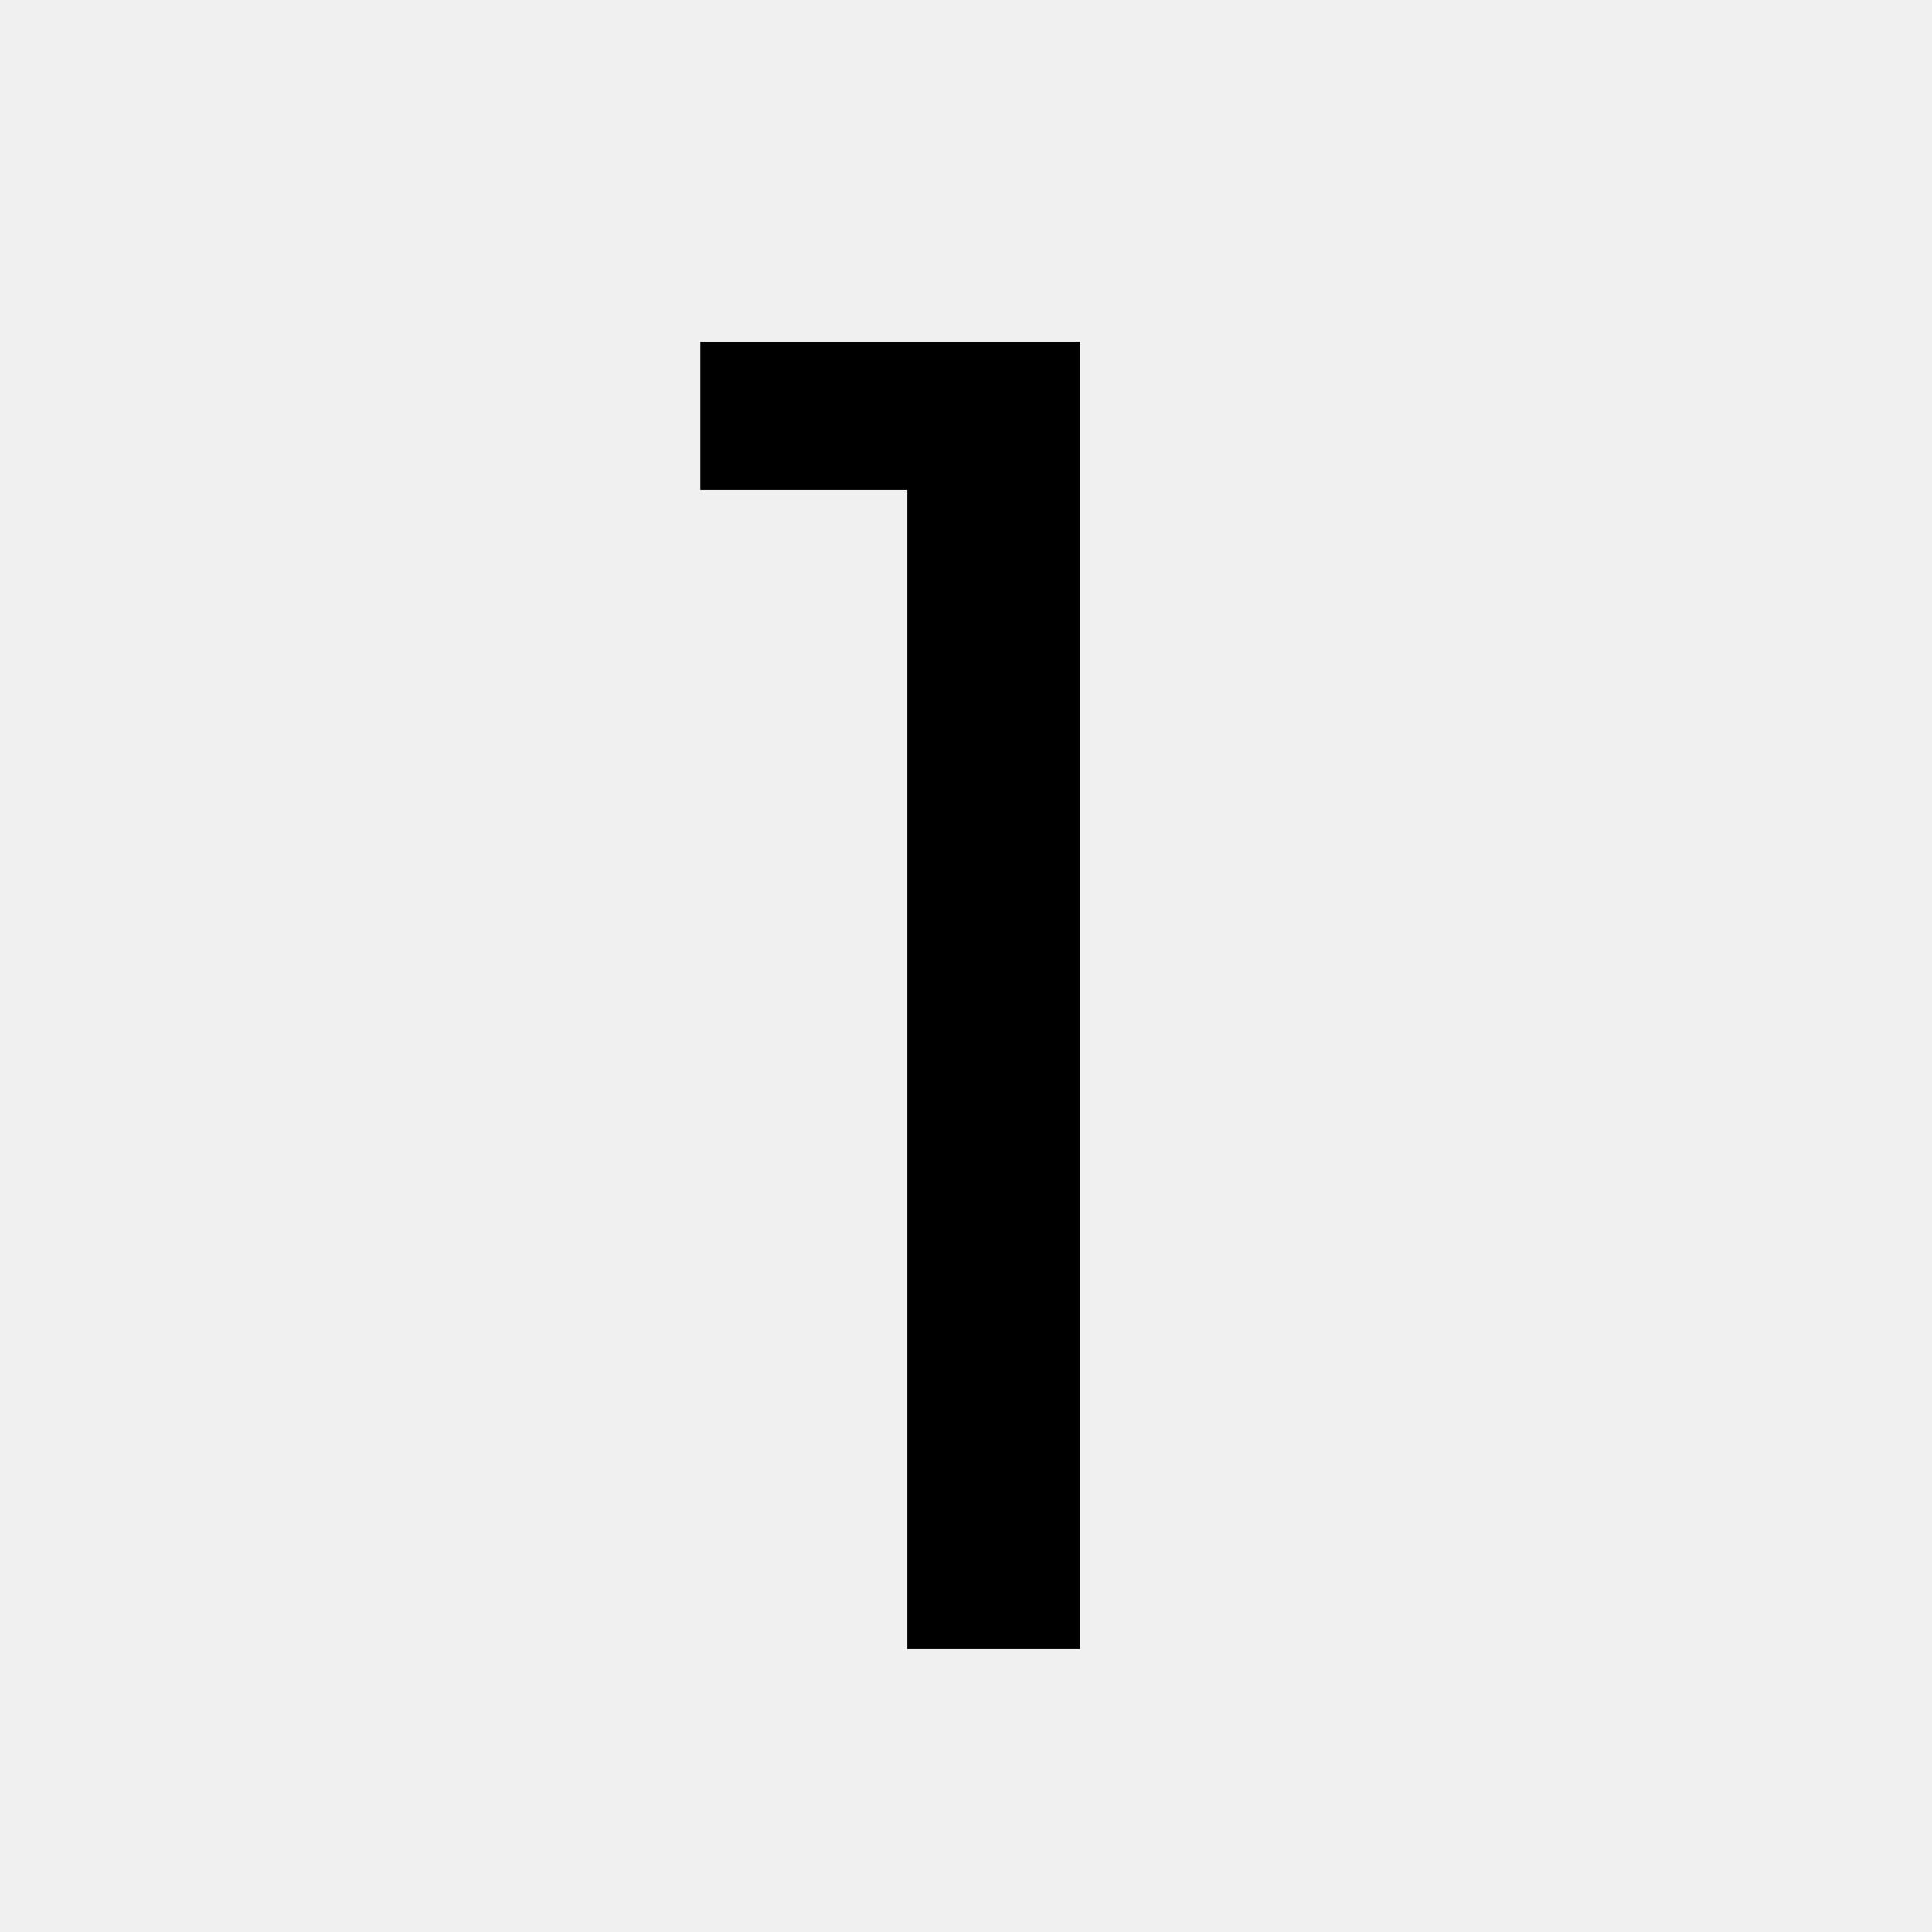
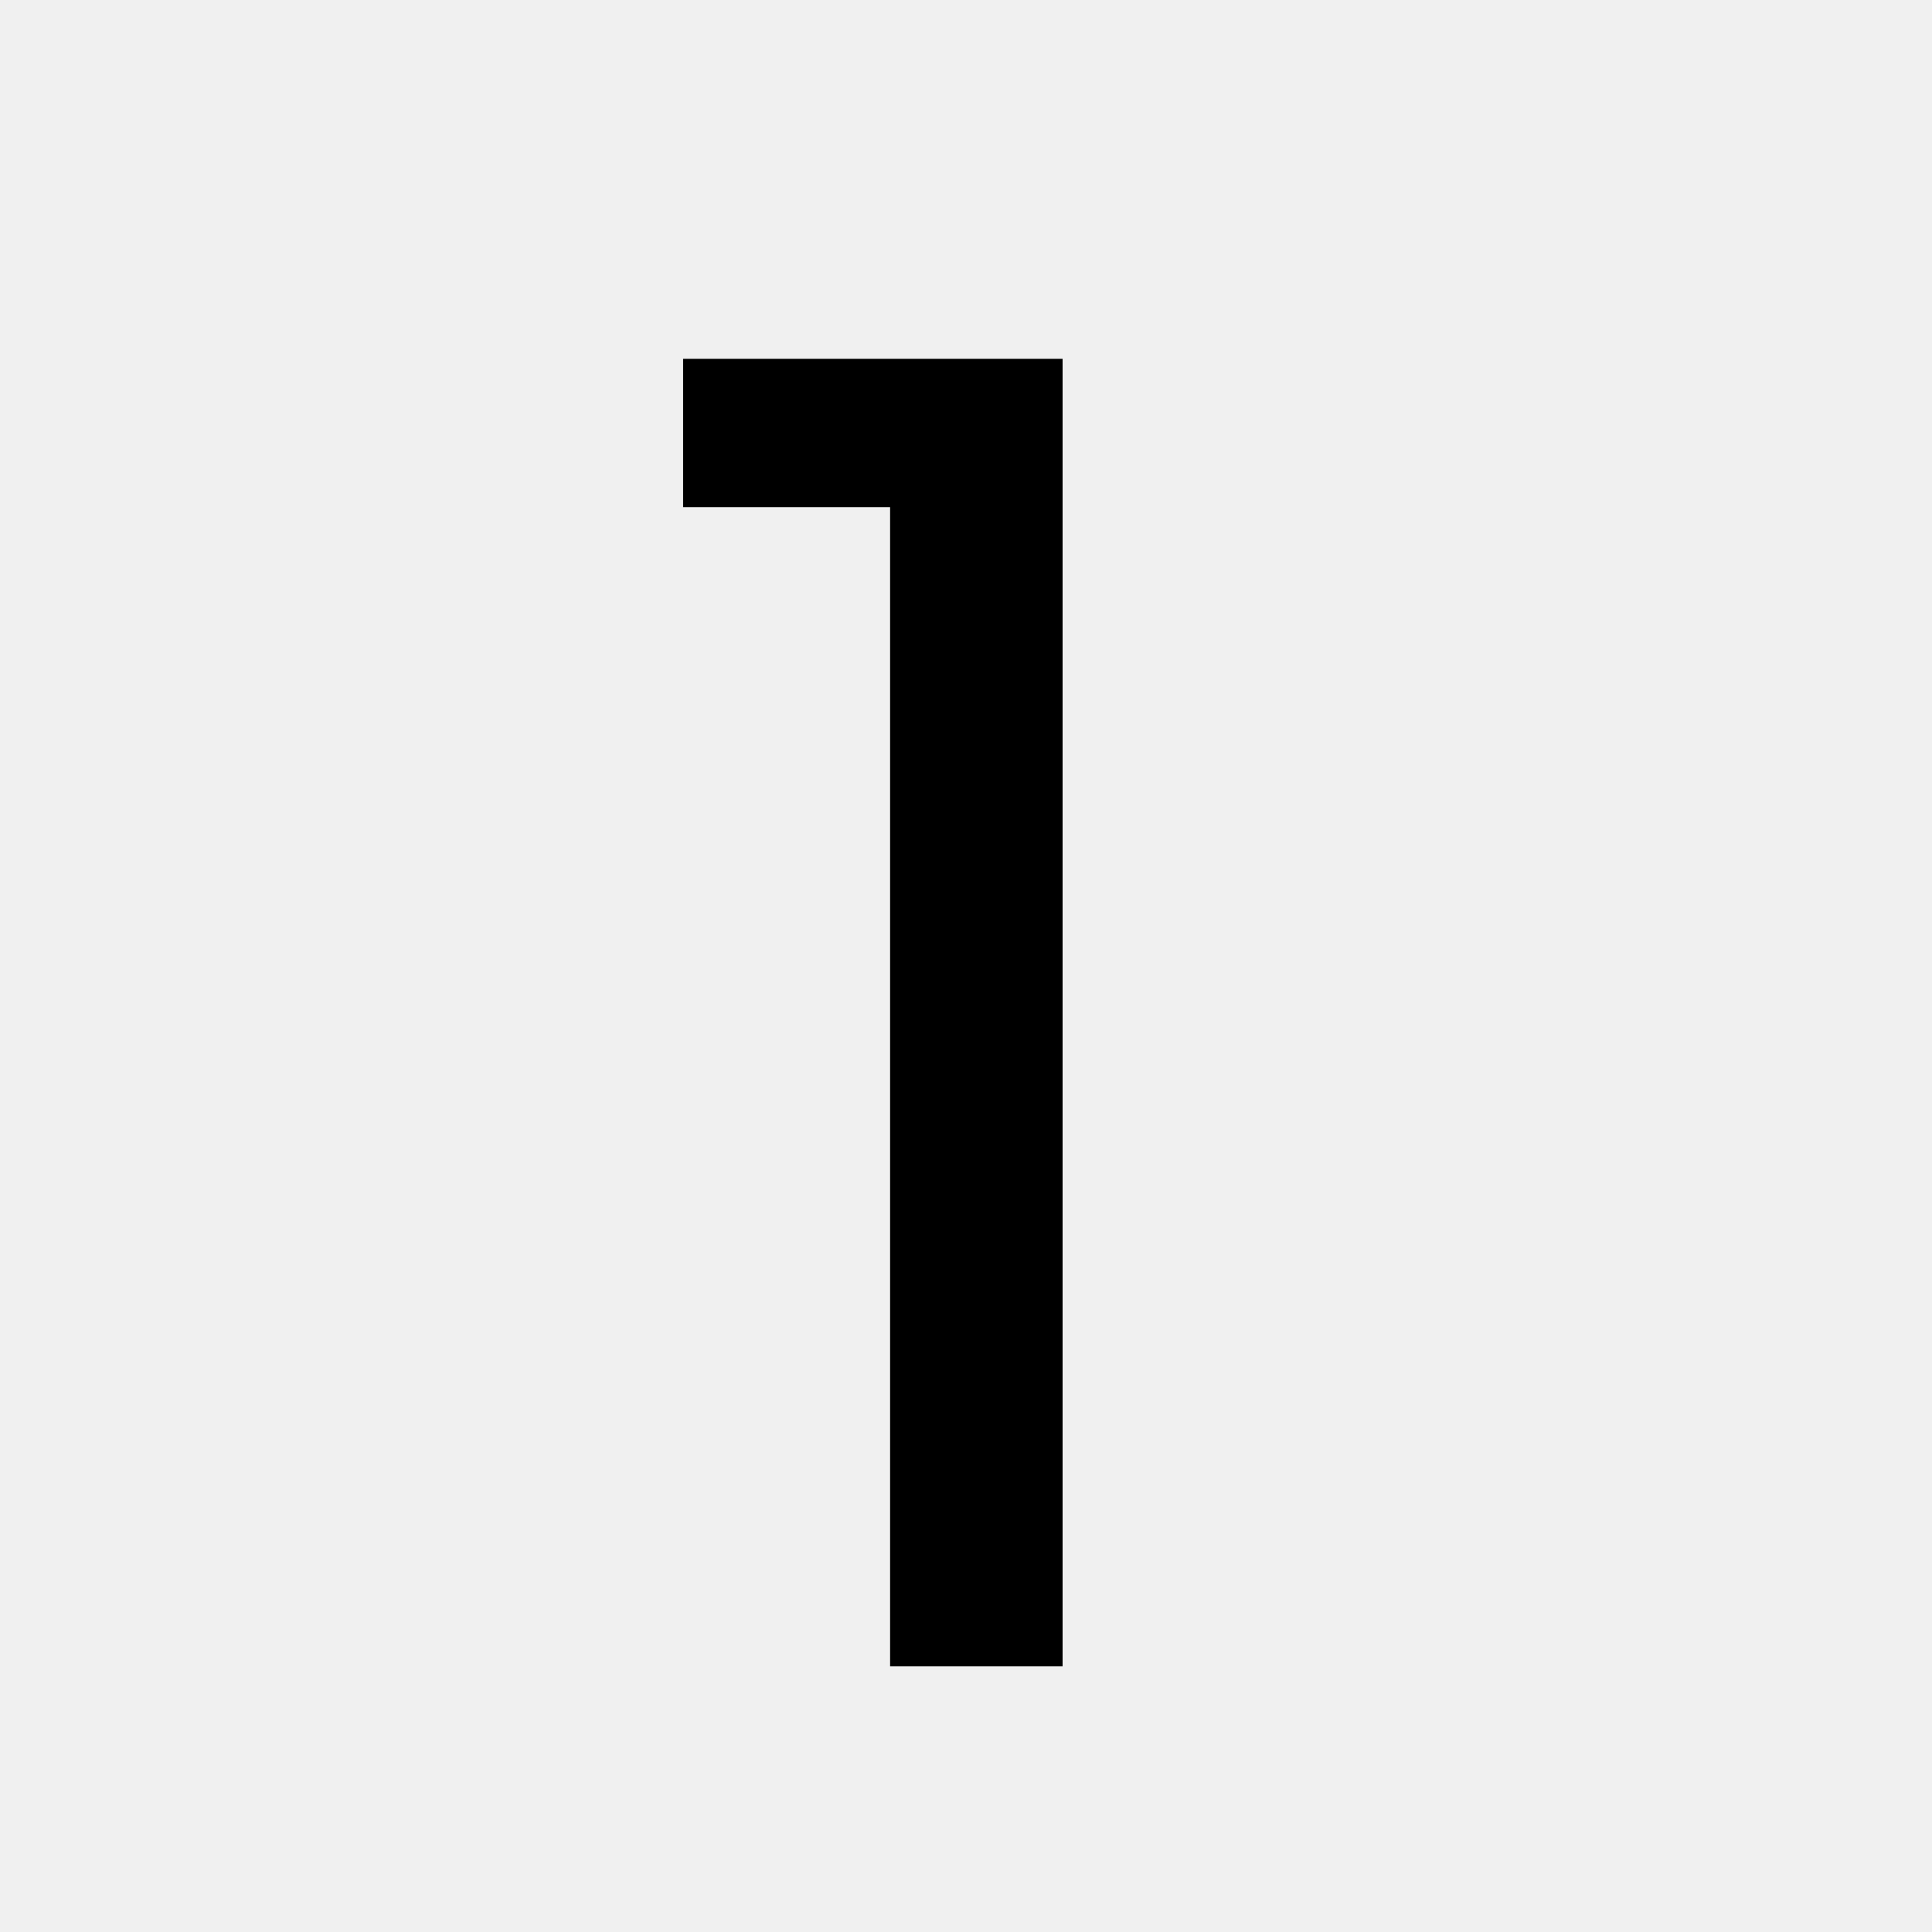
<svg xmlns="http://www.w3.org/2000/svg" version="1.1" id="Layer_1" x="0px" y="0px" viewBox="0 0 56 56" style="enable-background:new 0 0 56 56;" xml:space="preserve">
  <style type="text/css">
	.st0{fill:#FFFFFF;fill-opacity:0;}
</style>
  <circle class="st0" cx="28" cy="28" r="28" />
-   <polygon points="31.3,47.8 31.3,9.9 20.3,9.9 20.3,14.2 26.3,14.2 26.3,47.8 " />
+   <polygon points="30.8,48.3 30.8,10.4 19.8,10.4 19.8,14.7 25.8,14.7 25.8,48.3 " />
  <rect x="-1554.9" y="-281.1" width="60.9" height="5.1" />
  <rect x="-1554.9" y="-257.4" width="60.9" height="5.1" />
  <rect x="-1554.9" y="-233.7" width="60.9" height="5.1" />
  <g>
    <path d="M-1431.4-328h-2.2l-0.6-1.6h-3.5l-0.6,1.6h-2.1l3.3-8.6h2.3L-1431.4-328z M-1437.1-331.3h2.2l-1.1-3.1L-1437.1-331.3z" />
    <path d="M-1429.7-328.9l1-1.2c0.3,0.3,0.6,0.5,1,0.6s0.8,0.2,1.2,0.2c0.3,0,0.5,0,0.7-0.1s0.2-0.2,0.2-0.3c0-0.2-0.1-0.3-0.2-0.3   c-0.2-0.1-0.5-0.1-0.9-0.2c-0.9-0.1-1.5-0.3-2-0.6c-0.4-0.3-0.7-0.7-0.7-1.3c0-0.4,0.1-0.8,0.4-1.1c0.2-0.3,0.6-0.6,1-0.8   s0.9-0.3,1.4-0.3c0.6,0,1.2,0.1,1.7,0.3c0.5,0.2,0.9,0.4,1.2,0.7l-1,1.2c-0.2-0.2-0.5-0.4-0.9-0.6c-0.3-0.1-0.7-0.2-1-0.2   s-0.5,0-0.6,0.1s-0.2,0.2-0.2,0.3c0,0.1,0.1,0.2,0.3,0.3c0.2,0.1,0.5,0.1,0.9,0.2c0.8,0.1,1.5,0.3,1.9,0.6c0.5,0.3,0.7,0.8,0.7,1.3   c0,0.4-0.1,0.8-0.4,1.1c-0.2,0.3-0.6,0.6-1,0.7c-0.4,0.2-1,0.3-1.6,0.3s-1.2-0.1-1.7-0.3C-1428.9-328.3-1429.3-328.6-1429.7-328.9z   " />
    <path d="M-1418.2-329.4l1.4-1.4c0.2,0.2,0.4,0.5,0.7,0.6c0.3,0.2,0.6,0.3,0.9,0.4s0.7,0.1,1,0.1c0.5,0,0.9-0.1,1.2-0.2   s0.4-0.4,0.4-0.6s-0.1-0.4-0.4-0.6s-0.8-0.3-1.5-0.4c-1.2-0.2-2-0.5-2.6-0.9s-0.8-1-0.8-1.7c0-0.5,0.2-1,0.5-1.4s0.7-0.7,1.3-1   c0.5-0.2,1.1-0.4,1.8-0.4c0.8,0,1.5,0.1,2.2,0.4c0.6,0.3,1.1,0.7,1.6,1.2l-1.3,1.4c-0.3-0.4-0.6-0.7-1.1-0.9   c-0.4-0.2-0.9-0.3-1.3-0.3s-0.8,0.1-1.1,0.2c-0.3,0.2-0.4,0.4-0.4,0.6c0,0.1,0.1,0.3,0.2,0.4s0.3,0.2,0.6,0.3   c0.3,0.1,0.6,0.2,1.1,0.2c1.1,0.2,2,0.5,2.5,0.9c0.6,0.4,0.8,1.1,0.8,1.8c0,0.6-0.2,1-0.5,1.5c-0.3,0.4-0.8,0.7-1.3,0.9   c-0.6,0.2-1.2,0.3-1.9,0.3c-0.9,0-1.6-0.1-2.3-0.4C-1417.2-328.6-1417.7-329-1418.2-329.4z" />
    <path d="M-1402.8-330l1,1.2c-0.3,0.3-0.7,0.6-1.2,0.7c-0.5,0.2-1,0.3-1.6,0.3c-0.7,0-1.4-0.1-1.9-0.4c-0.6-0.3-1-0.7-1.3-1.1   s-0.5-1.1-0.5-1.7s0.1-1.2,0.4-1.7s0.7-0.9,1.2-1.1c0.5-0.3,1.1-0.4,1.7-0.4s1.2,0.1,1.6,0.4c0.5,0.3,0.9,0.6,1.1,1.1   s0.4,1,0.4,1.7v0.7h-4.4c0.1,0.4,0.3,0.7,0.6,0.8c0.3,0.2,0.7,0.3,1.1,0.3C-1403.8-329.4-1403.3-329.6-1402.8-330z M-1405-332.8   c-0.3,0-0.6,0.1-0.8,0.3c-0.2,0.2-0.4,0.5-0.5,0.8h2.5c-0.1-0.4-0.2-0.6-0.4-0.8S-1404.7-332.8-1405-332.8z" />
    <path d="M-1394.2-330l1,1.2c-0.3,0.3-0.7,0.6-1.2,0.7c-0.5,0.2-1,0.3-1.6,0.3c-0.7,0-1.4-0.1-1.9-0.4c-0.6-0.3-1-0.7-1.3-1.1   s-0.5-1.1-0.5-1.7s0.1-1.2,0.4-1.7s0.7-0.9,1.2-1.1c0.5-0.3,1.1-0.4,1.7-0.4s1.2,0.1,1.6,0.4c0.5,0.3,0.9,0.6,1.1,1.1   s0.4,1,0.4,1.7v0.7h-4.4c0.1,0.4,0.3,0.7,0.6,0.8c0.3,0.2,0.7,0.3,1.1,0.3C-1395.3-329.4-1394.7-329.6-1394.2-330z M-1396.4-332.8   c-0.3,0-0.6,0.1-0.8,0.3c-0.2,0.2-0.4,0.5-0.5,0.8h2.5c-0.1-0.4-0.2-0.6-0.4-0.8S-1396.1-332.8-1396.4-332.8z" />
    <path d="M-1384.8-328h-2v-3.5c0-0.4-0.1-0.7-0.3-0.8s-0.4-0.3-0.7-0.3c-0.3,0-0.6,0.1-0.8,0.4s-0.4,0.6-0.4,1.2v3.1h-2v-6.1h2v1   c0.1-0.3,0.3-0.6,0.5-0.7c0.2-0.2,0.4-0.3,0.7-0.3s0.5-0.1,0.7-0.1c0.7,0,1.3,0.2,1.7,0.7s0.6,1.1,0.6,1.9L-1384.8-328L-1384.8-328   z" />
    <path d="M-1374.3-327.8c-0.7,0-1.3-0.1-1.9-0.3c-0.6-0.2-1.1-0.5-1.5-0.9s-0.7-0.9-1-1.4c-0.2-0.5-0.3-1.1-0.3-1.8s0.1-1.2,0.3-1.8   c0.2-0.5,0.6-1,1-1.4s0.9-0.7,1.5-0.9c0.6-0.2,1.2-0.3,1.9-0.3s1.3,0.1,1.9,0.3c0.6,0.2,1.1,0.5,1.5,0.9s0.7,0.9,1,1.4   s0.3,1.1,0.3,1.8s-0.1,1.2-0.3,1.8s-0.6,1-1,1.4s-0.9,0.7-1.5,0.9S-1373.6-327.8-1374.3-327.8z M-1374.3-329.6   c0.5,0,0.9-0.1,1.3-0.3c0.4-0.2,0.7-0.5,0.9-0.9c0.2-0.4,0.3-0.9,0.3-1.4s-0.1-1-0.3-1.4c-0.2-0.4-0.5-0.7-0.9-0.9   c-0.4-0.2-0.8-0.3-1.3-0.3s-0.9,0.1-1.3,0.3s-0.7,0.5-0.9,0.9c-0.2,0.4-0.3,0.9-0.3,1.4s0.1,1,0.3,1.4c0.2,0.4,0.5,0.7,0.9,0.9   S-1374.7-329.6-1374.3-329.6z" />
    <path d="M-1361-328h-2v-3.5c0-0.4-0.1-0.7-0.3-0.8s-0.4-0.3-0.7-0.3c-0.3,0-0.6,0.1-0.8,0.4s-0.4,0.6-0.4,1.2v3.1h-2v-6.1h2v1   c0.1-0.3,0.3-0.6,0.5-0.7c0.2-0.2,0.4-0.3,0.7-0.3s0.5-0.1,0.7-0.1c0.7,0,1.3,0.2,1.7,0.7s0.6,1.1,0.6,1.9L-1361-328L-1361-328z" />
  </g>
</svg>
